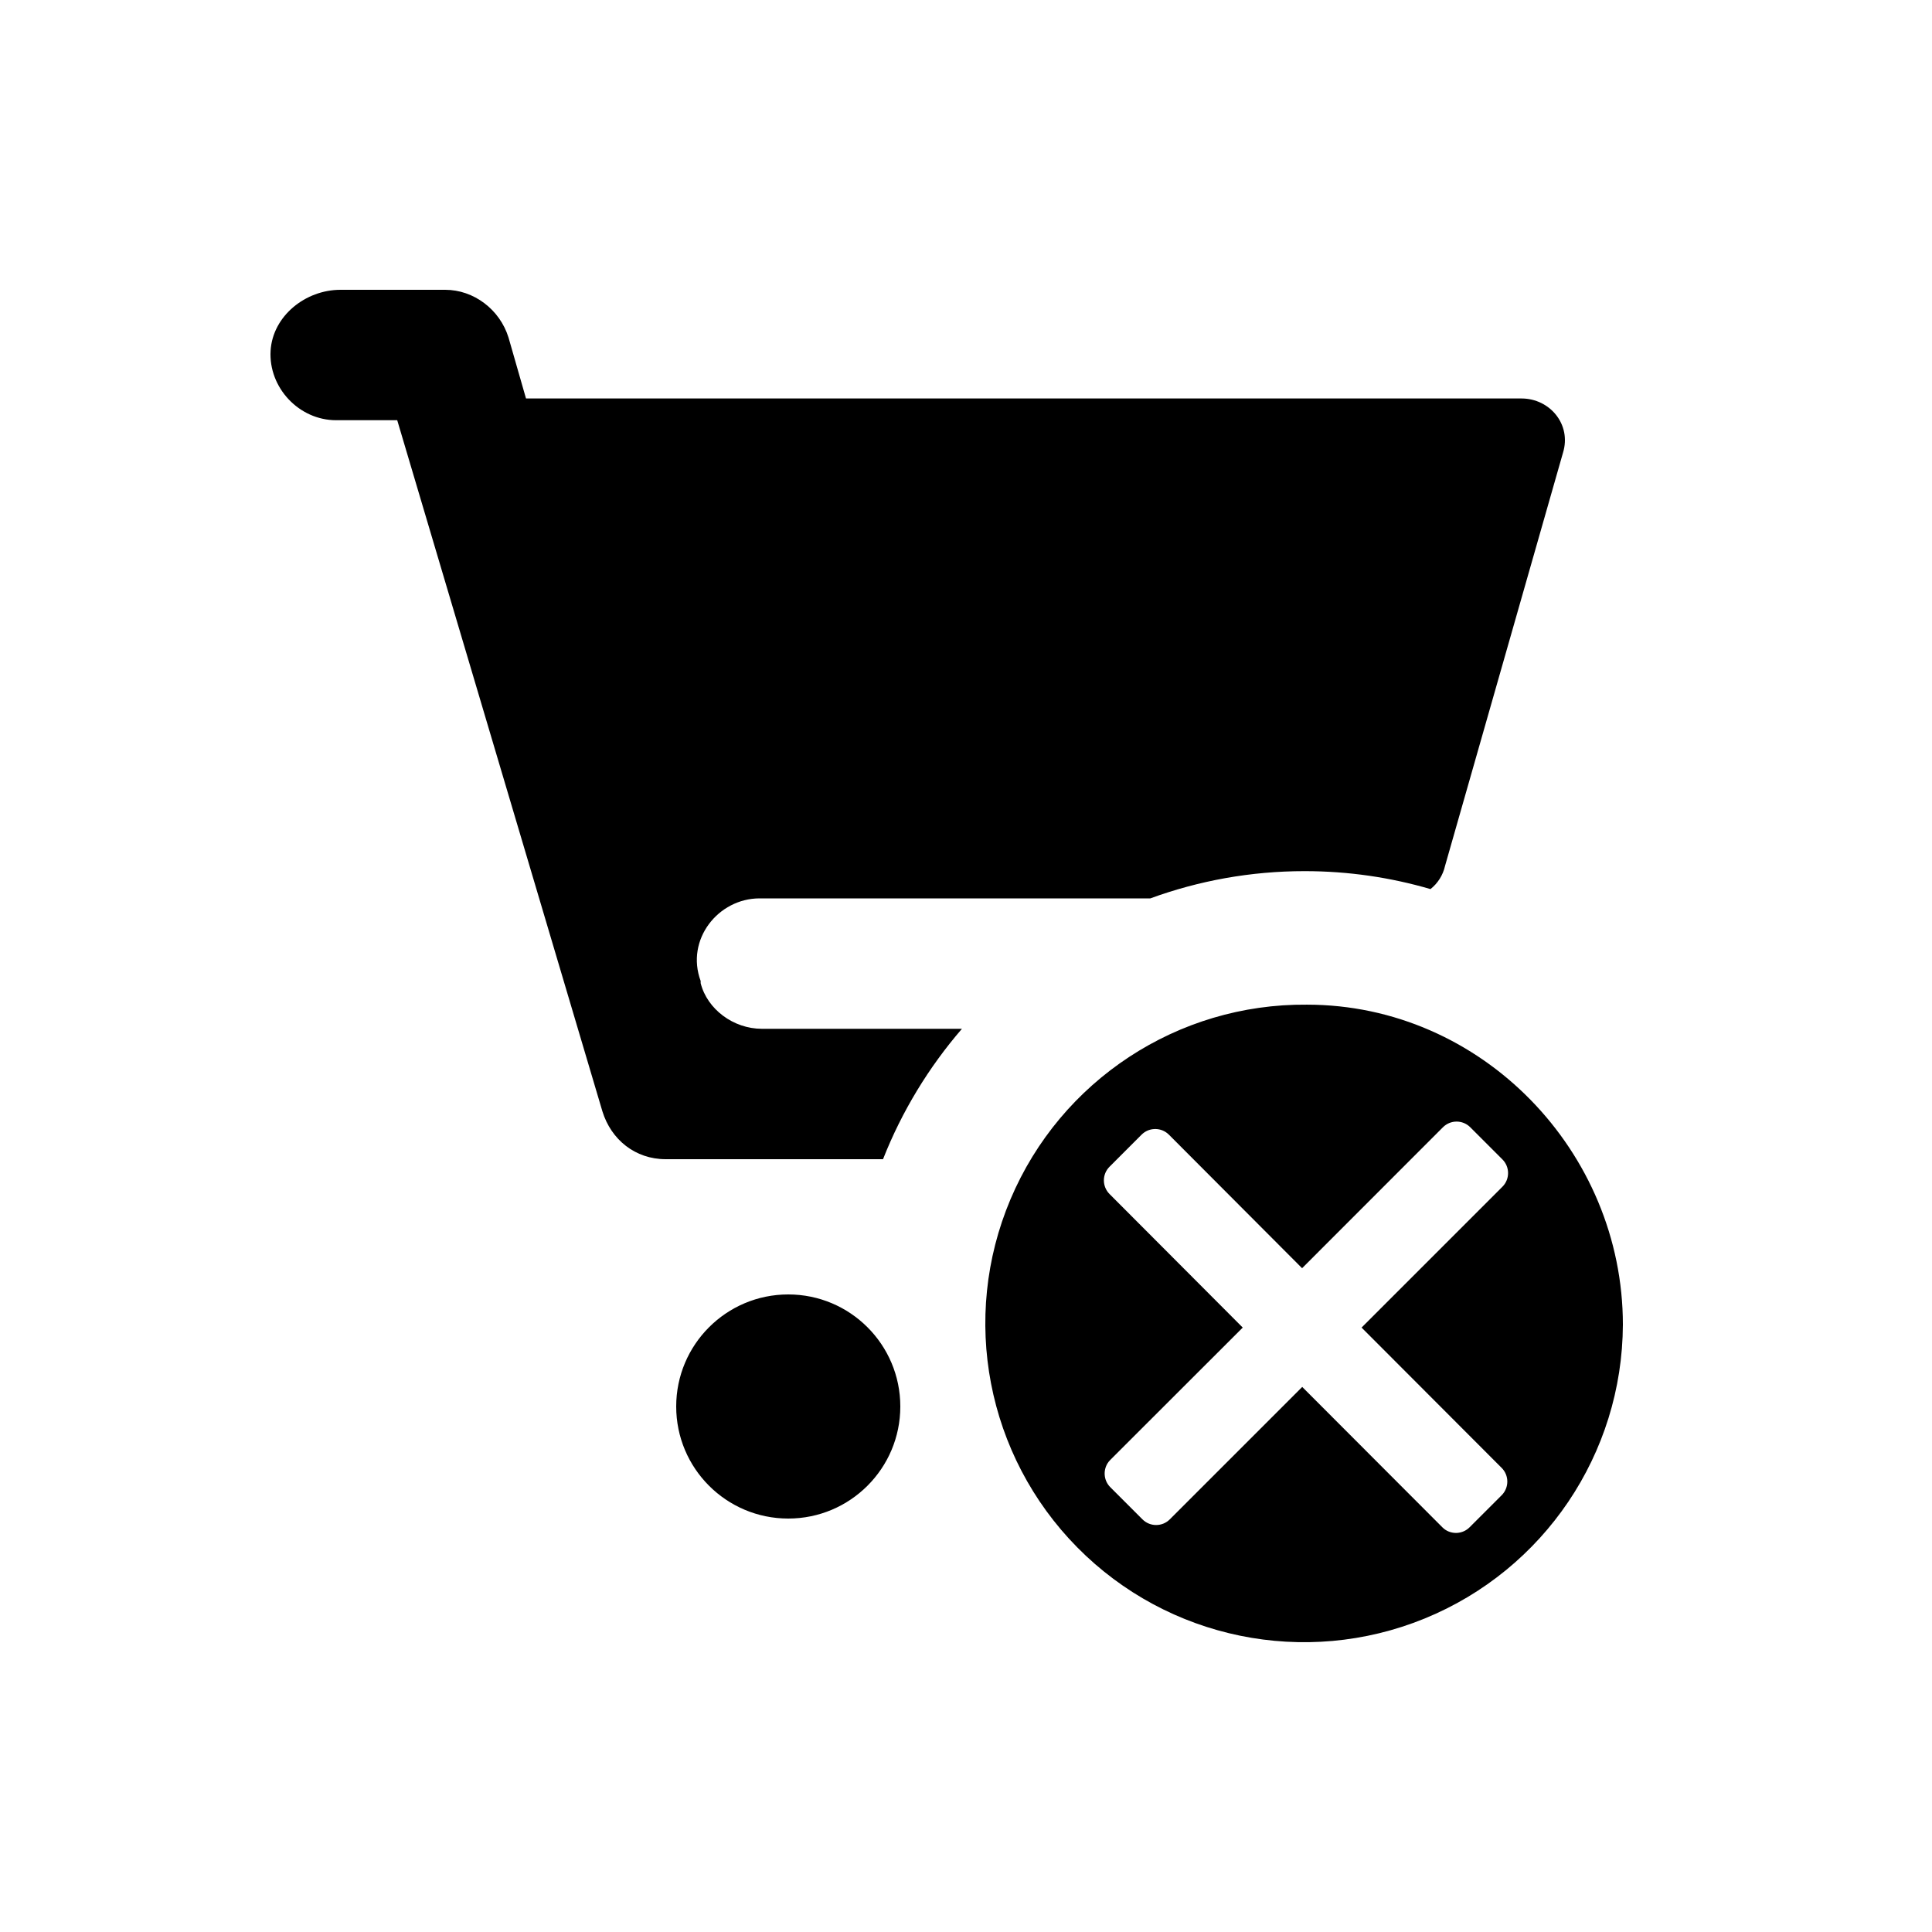
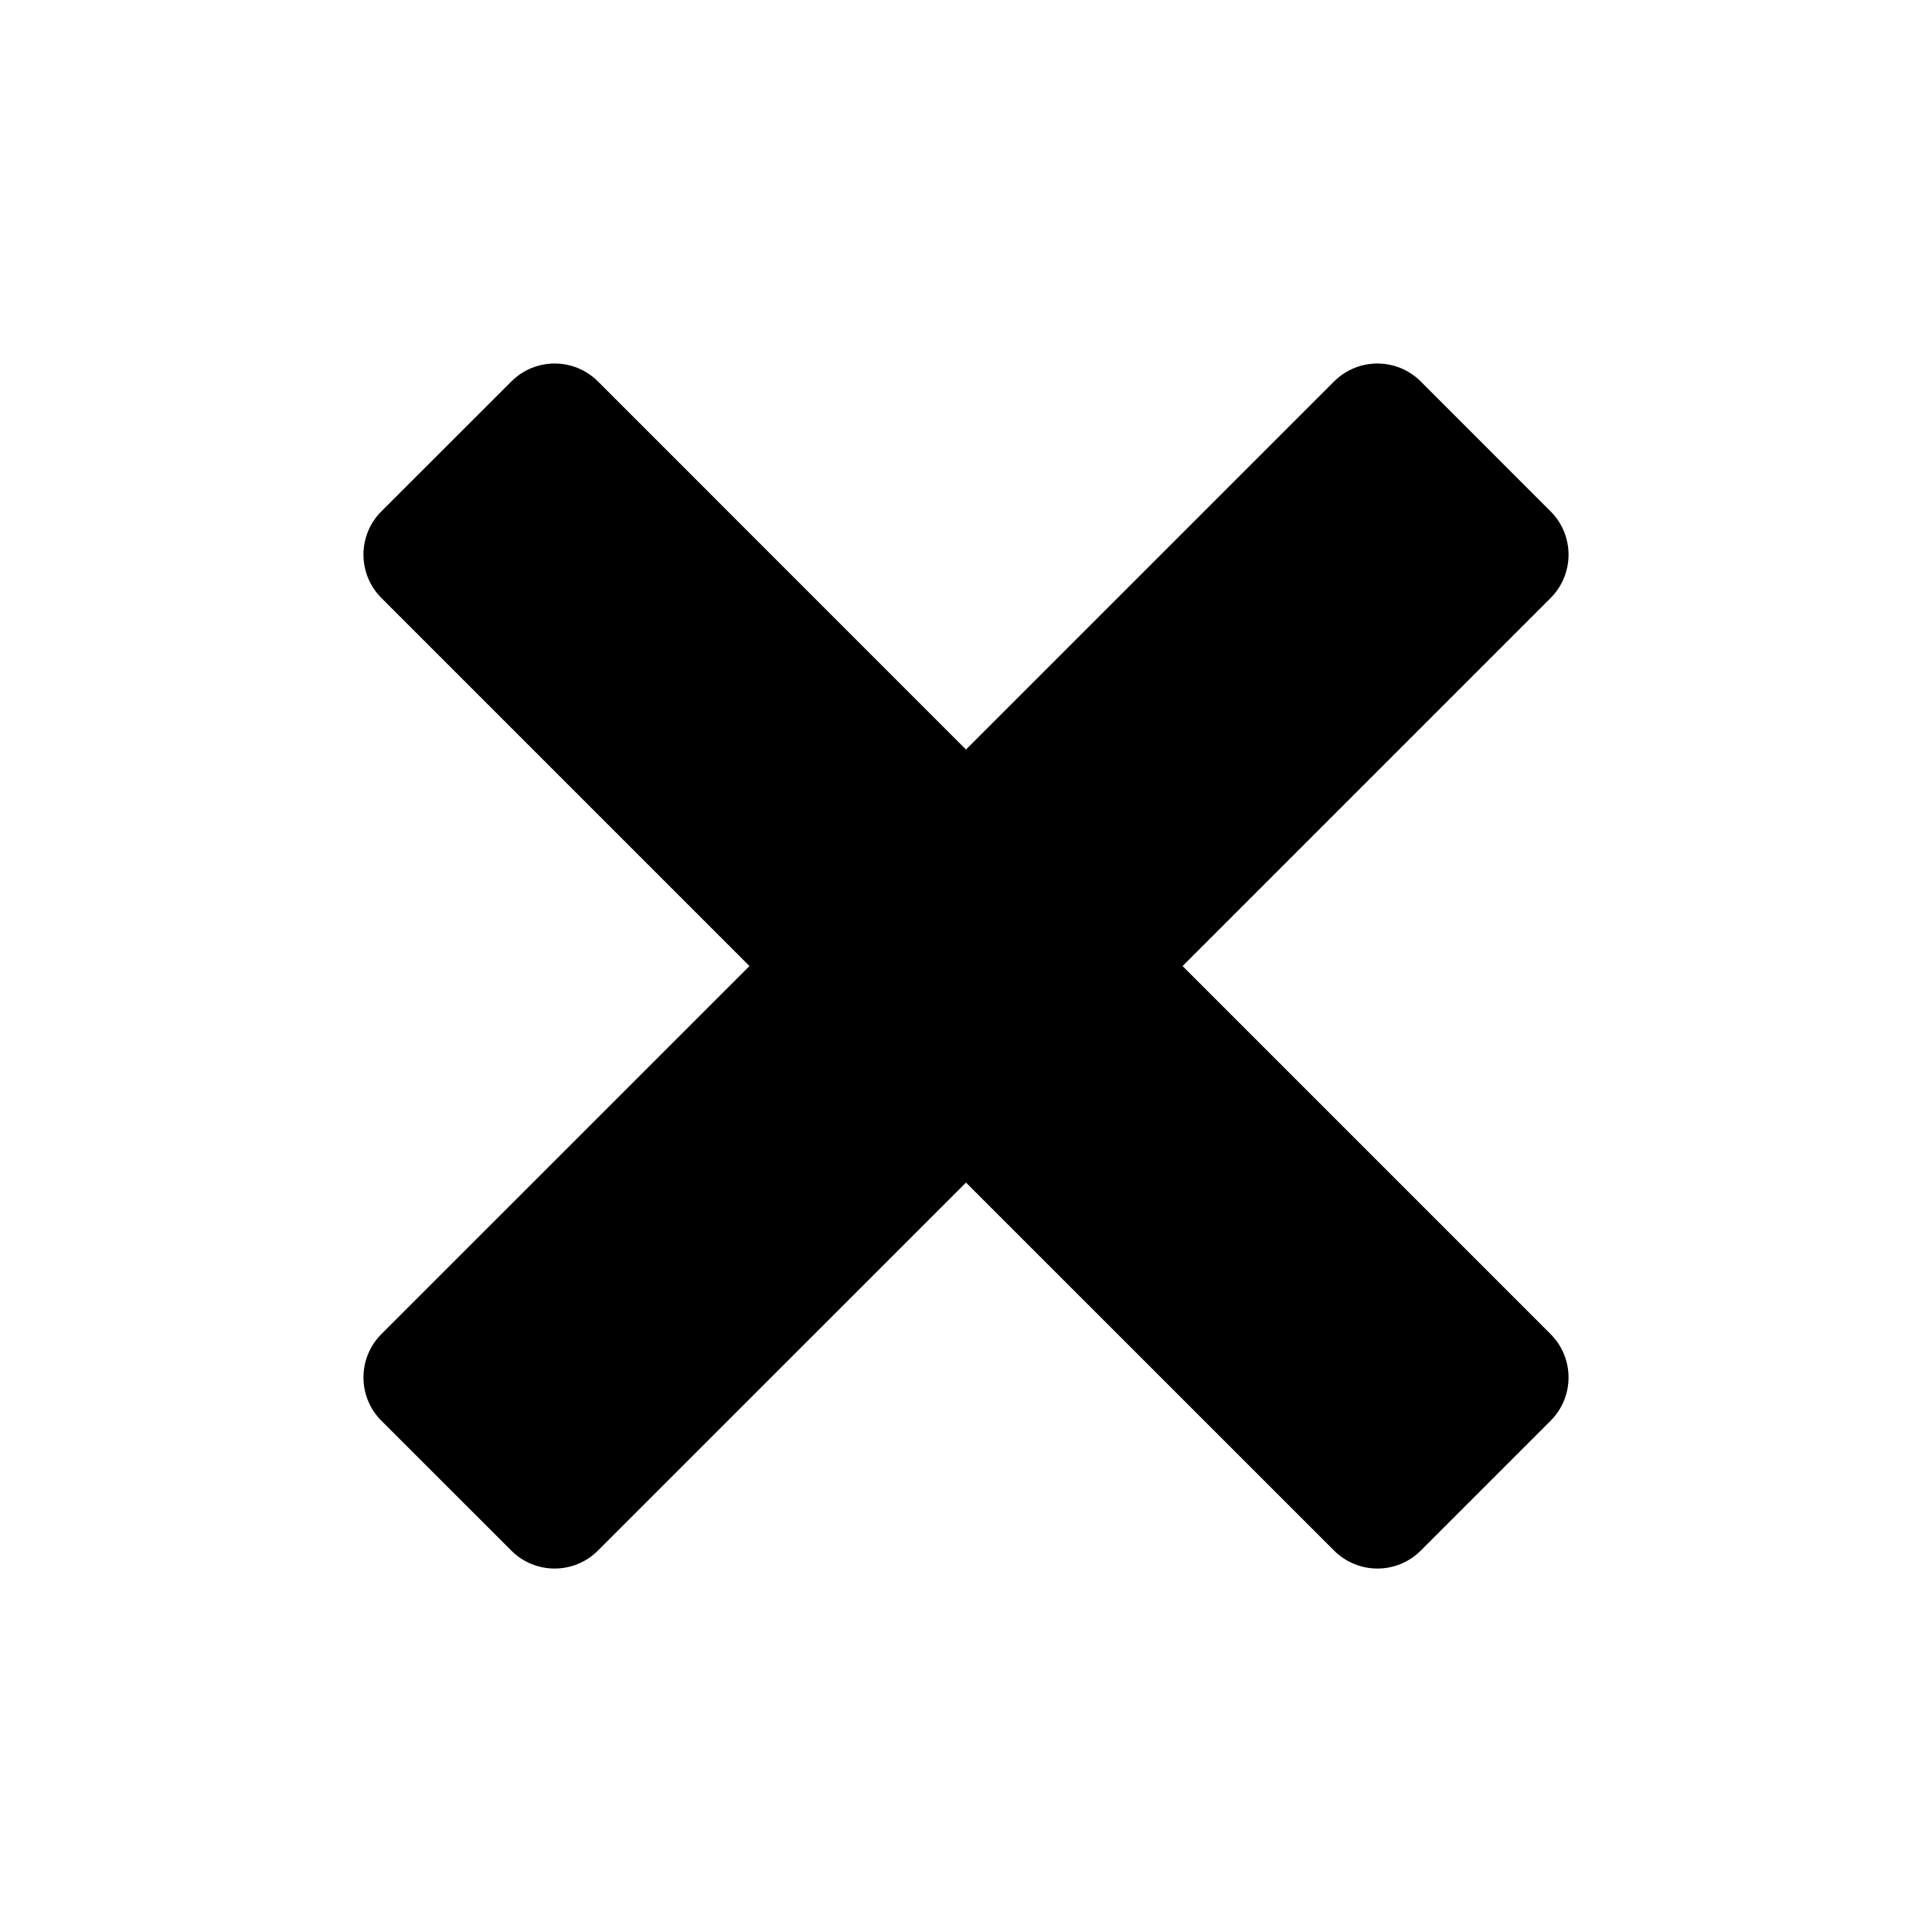
- <svg xmlns="http://www.w3.org/2000/svg" fill="#000000" width="800px" height="800px" viewBox="0 0 100 100">
-   <path d="M67.643,52.001 C76.698,52.001 84,59.607 84,68.565 C83.973,75.246 79.921,81.251 73.736,83.776 C67.551,86.301 60.454,84.847 55.76,80.093 C51.066,75.339 49.701,68.224 52.304,62.072 C54.907,55.919 60.963,51.943 67.643,52.001 Z M76.1,58.346 C75.709,57.955 75.076,57.956 74.686,58.347 L74.686,58.347 L67.396,65.642 L60.503,58.731 C60.503,58.731 60.502,58.731 60.502,58.73 L60.408,58.647 C60.016,58.342 59.448,58.37 59.088,58.73 L59.088,58.73 L57.43,60.389 C57.039,60.779 57.039,61.411 57.429,61.802 L57.429,61.802 L64.324,68.715 L57.47,75.563 L57.47,75.563 L57.386,75.657 C57.081,76.049 57.109,76.617 57.469,76.977 L57.469,76.977 L59.134,78.642 C59.525,79.032 60.158,79.032 60.548,78.642 L60.548,78.642 L67.403,71.787 L74.654,79.05 C74.653,79.051 74.654,79.051 74.654,79.051 L74.748,79.135 C75.14,79.44 75.707,79.412 76.067,79.051 L76.067,79.051 L77.726,77.393 C78.116,77.002 78.116,76.369 77.726,75.978 L77.726,75.978 L70.475,68.715 L77.765,61.425 C78.155,61.035 78.155,60.402 77.765,60.011 L77.765,60.011 L76.1,58.346 C76.1,58.346 76.1,58.346 76.1,58.346 Z M40.8,67 C44.003,67 46.6,69.597 46.6,72.8 C46.6,76.003 44.003,78.6 40.8,78.6 C37.597,78.6 35,76.003 35,72.8 C35,69.597 37.597,67 40.8,67 Z M23.045,15 C24.514,15 25.87,16.012 26.322,17.475 L26.322,17.475 L27.226,20.625 L78.753,20.625 C80.222,20.625 81.352,21.975 80.899,23.438 L80.899,23.438 L74.797,44.812 C74.686,45.309 74.412,45.725 74.042,46.019 C71.972,45.414 69.786,45.09 67.528,45.09 C64.727,45.09 62.037,45.588 59.541,46.5 L39.317,46.5 C37.17,46.5 35.475,48.638 36.266,50.775 L36.266,50.775 L36.266,50.888 C36.605,52.237 37.961,53.25 39.43,53.25 L39.43,53.25 L49.79,53.25 C48.072,55.24 46.682,57.518 45.705,60 L34.458,60 C32.876,60 31.633,58.987 31.181,57.525 L31.181,57.525 L20.56,21.75 L17.396,21.75 C15.475,21.75 13.893,20.062 14.006,18.15 C14.119,16.35 15.814,15 17.622,15 L17.622,15 Z" />
+ <svg xmlns="http://www.w3.org/2000/svg" fill="#000000" width="800px" height="800px" viewBox="0 0 32 32" version="1.1">
+   <path d="M19.587 16.001l6.096 6.096c0.396 0.396 0.396 1.039 0 1.435l-2.151 2.151c-0.396 0.396-1.038 0.396-1.435 0l-6.097-6.096-6.097 6.096c-0.396 0.396-1.038 0.396-1.434 0l-2.152-2.151c-0.396-0.396-0.396-1.038 0-1.435l6.097-6.096-6.097-6.097c-0.396-0.396-0.396-1.039 0-1.435l2.153-2.151c0.396-0.396 1.038-0.396 1.434 0l6.096 6.097 6.097-6.097c0.396-0.396 1.038-0.396 1.435 0l2.151 2.152c0.396 0.396 0.396 1.038 0 1.435l-6.096 6.096z" />
</svg>
